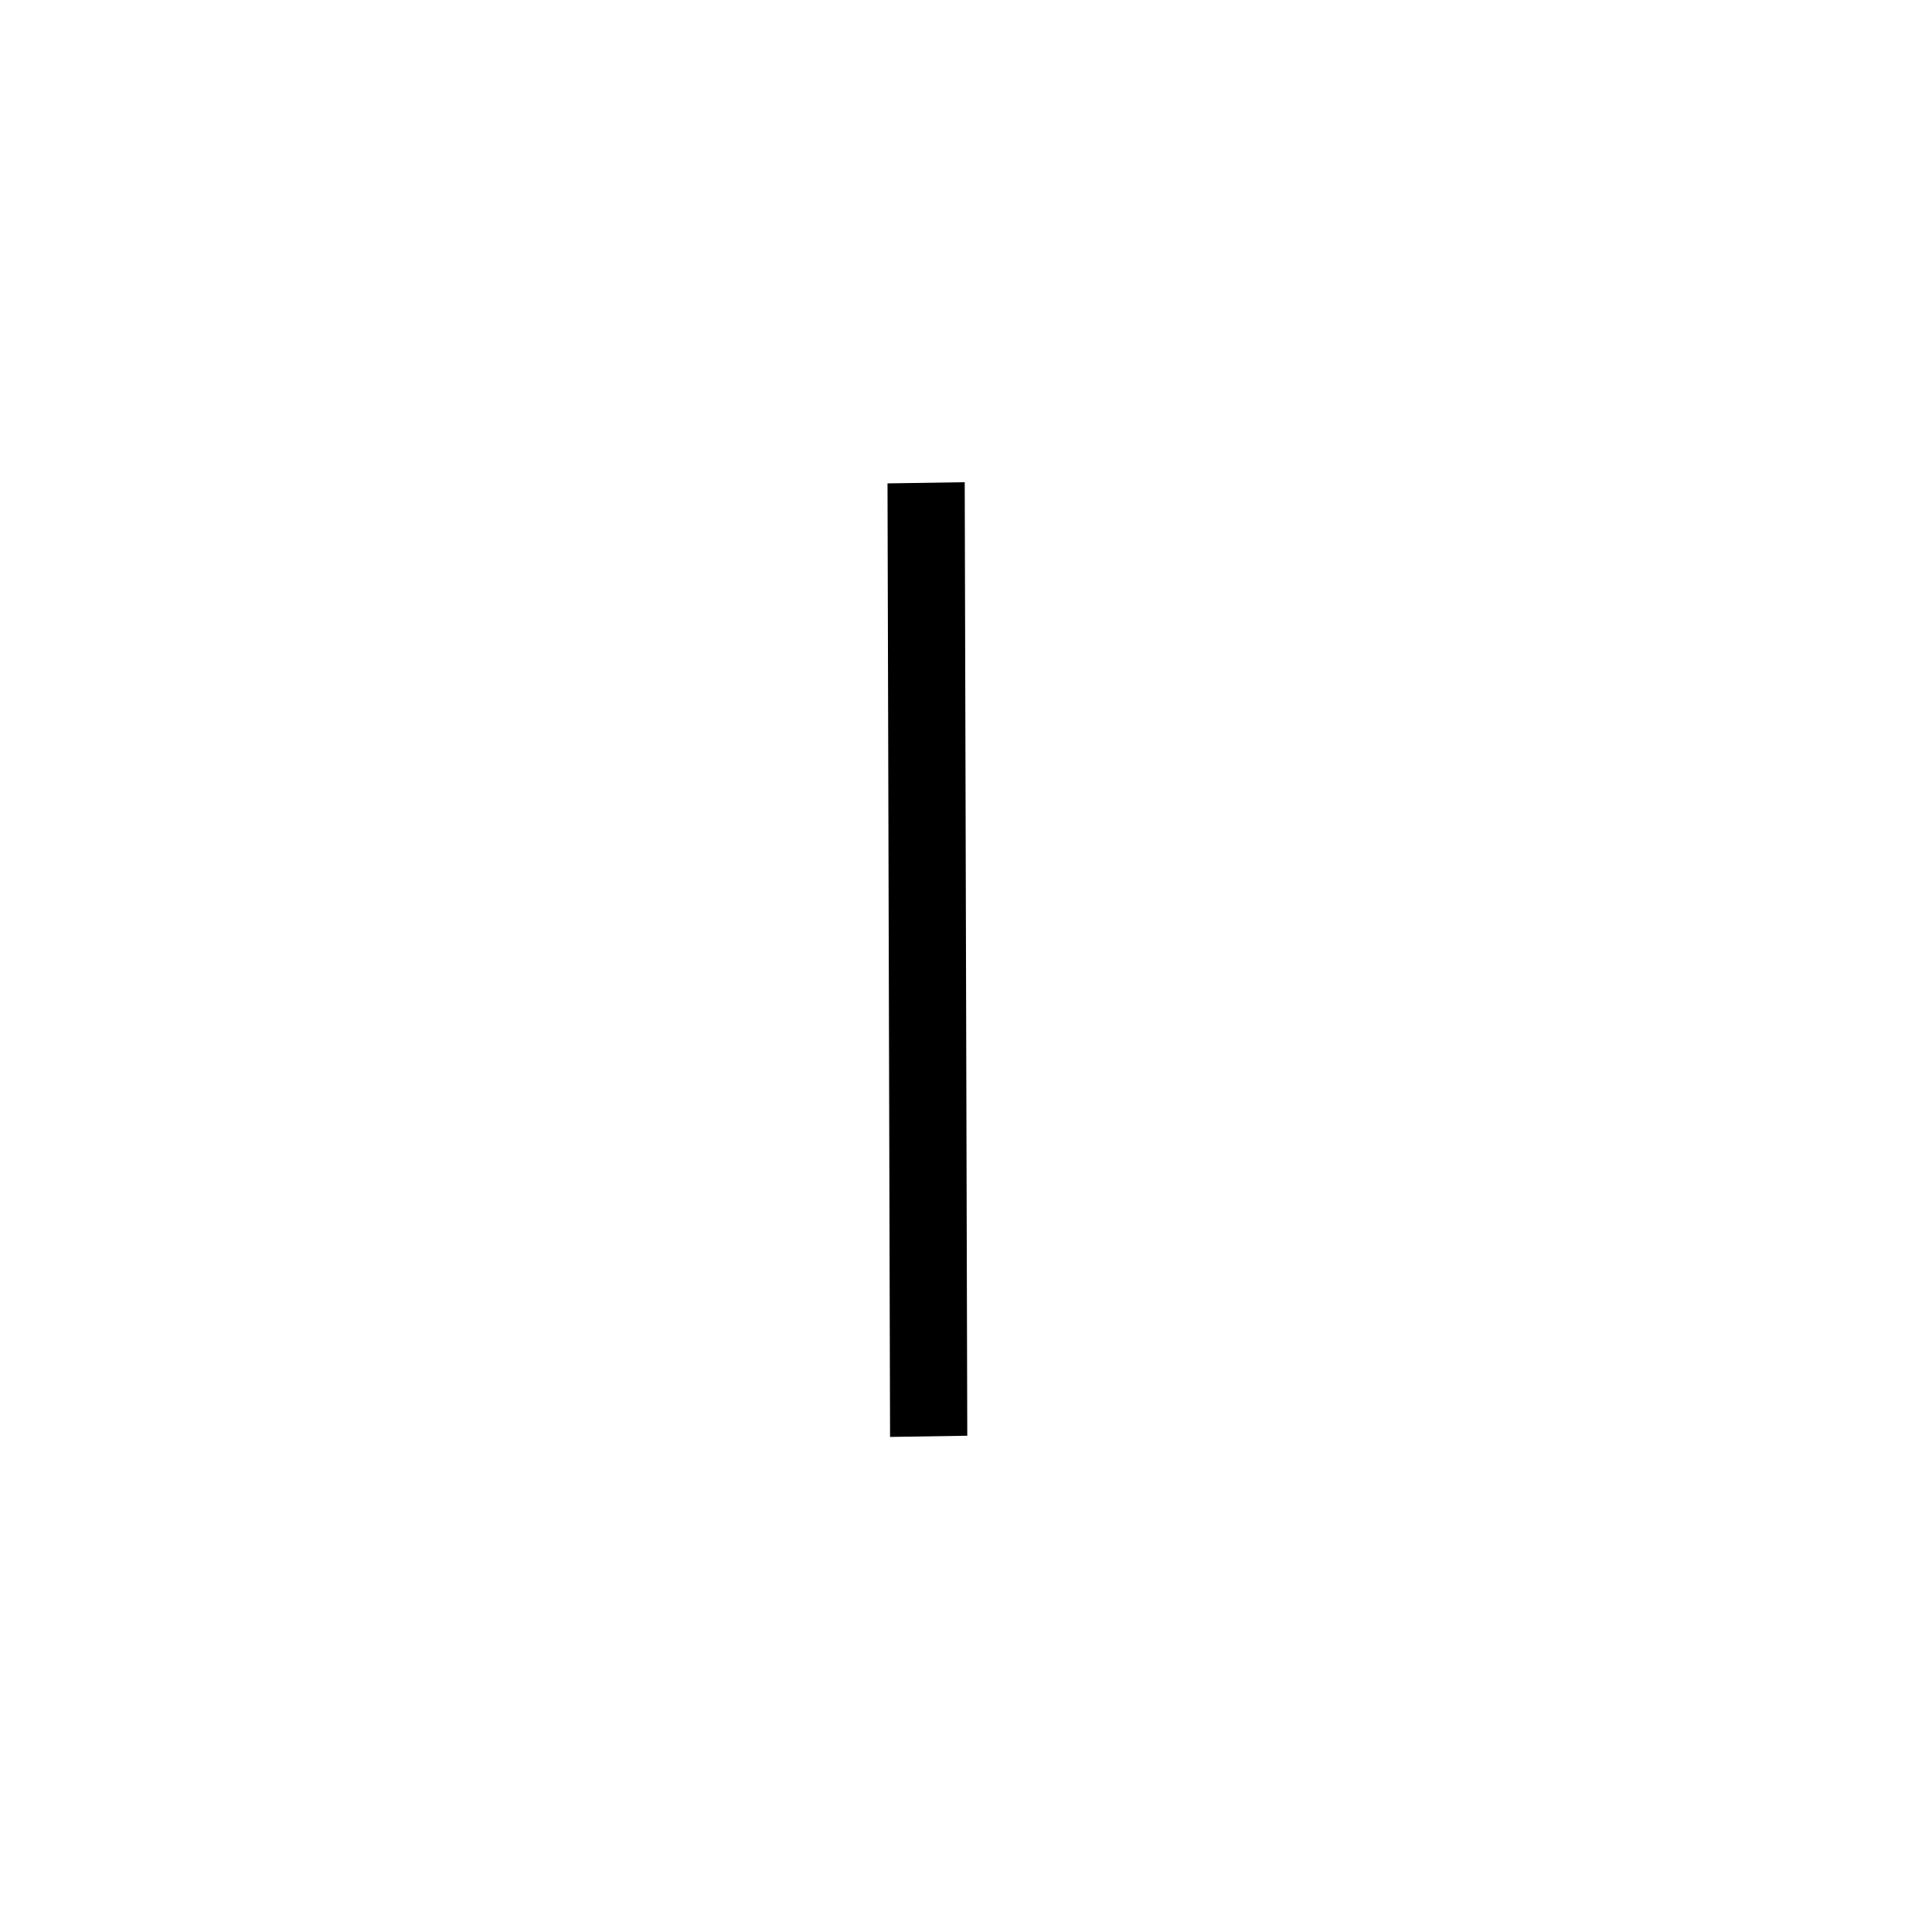
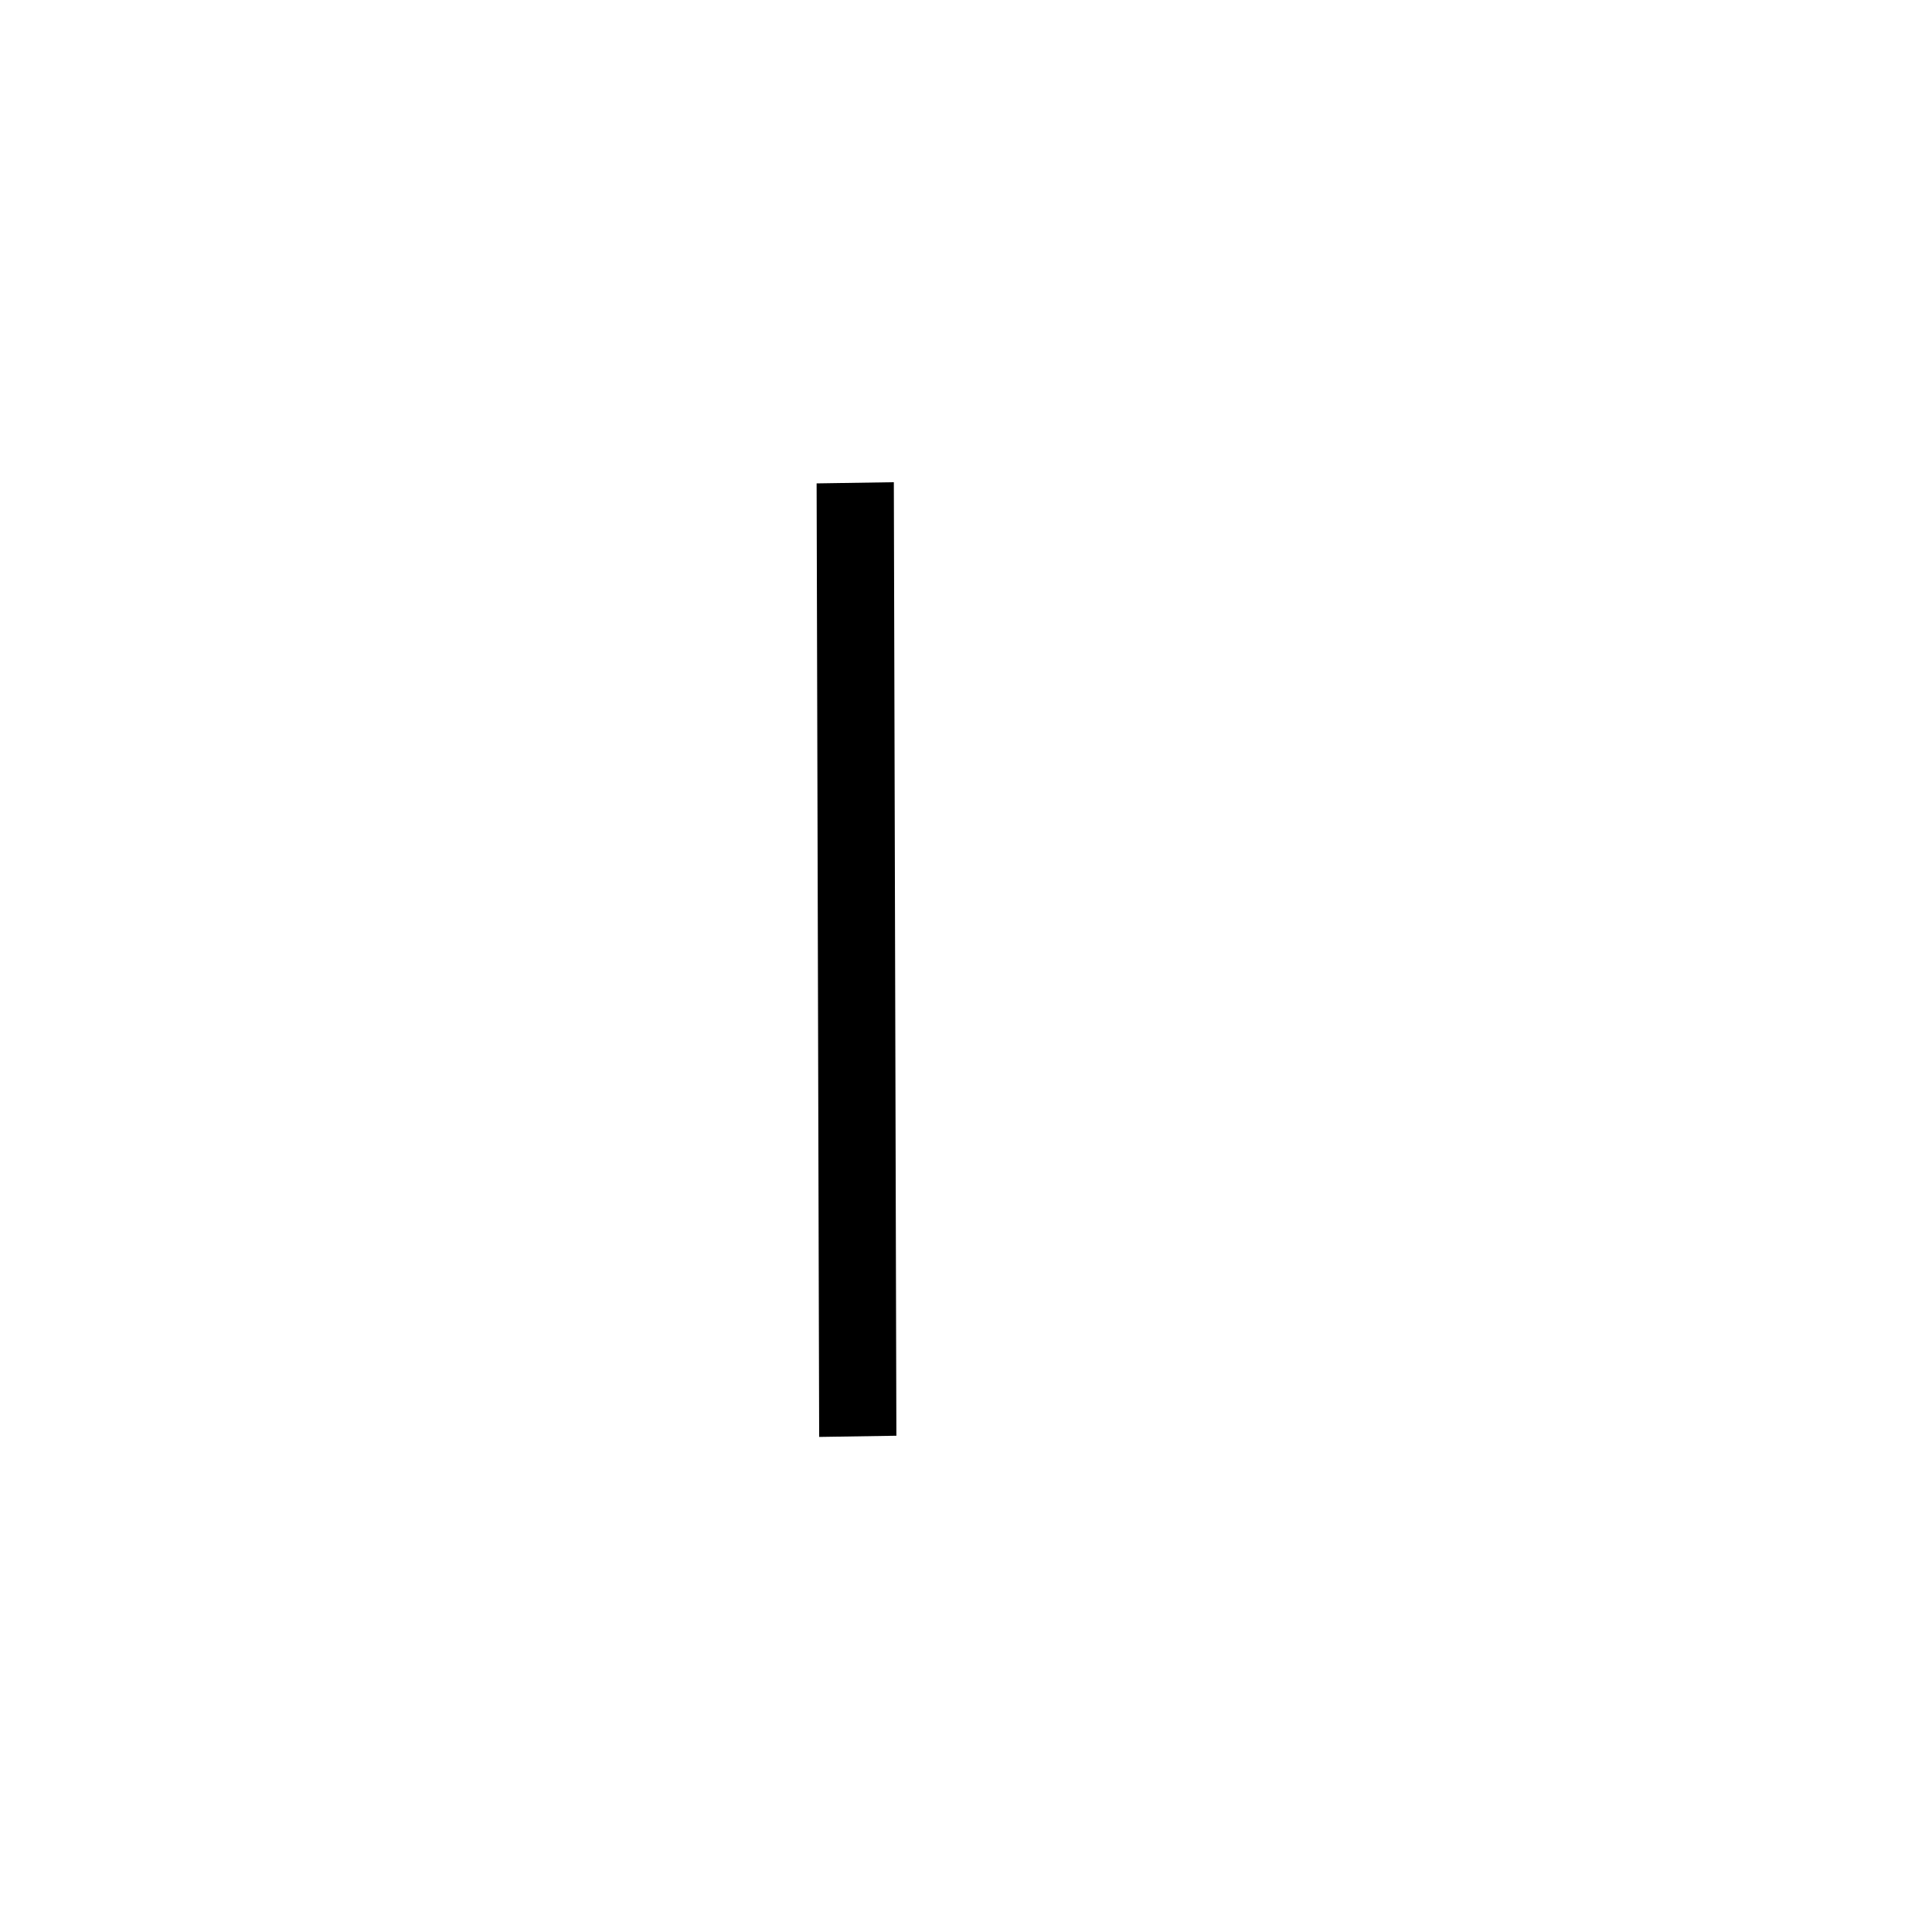
- <svg xmlns="http://www.w3.org/2000/svg" width="1000" height="1000" viewBox="0 0 264.583 264.583" version="1.1" id="svg1">
+ <svg xmlns="http://www.w3.org/2000/svg" width="1000" height="1000" viewBox="60 0 164 264.583" version="1.1" id="svg1">
  <defs id="defs1" />
  <rect style="fill:#000000;stroke-width:4.709" id="rect2" width="10.576" height="130.585" x="121.375" y="68.07" transform="matrix(0.9998812,-0.01541142,0.00267183,0.9999964,0,0)" />
</svg>
